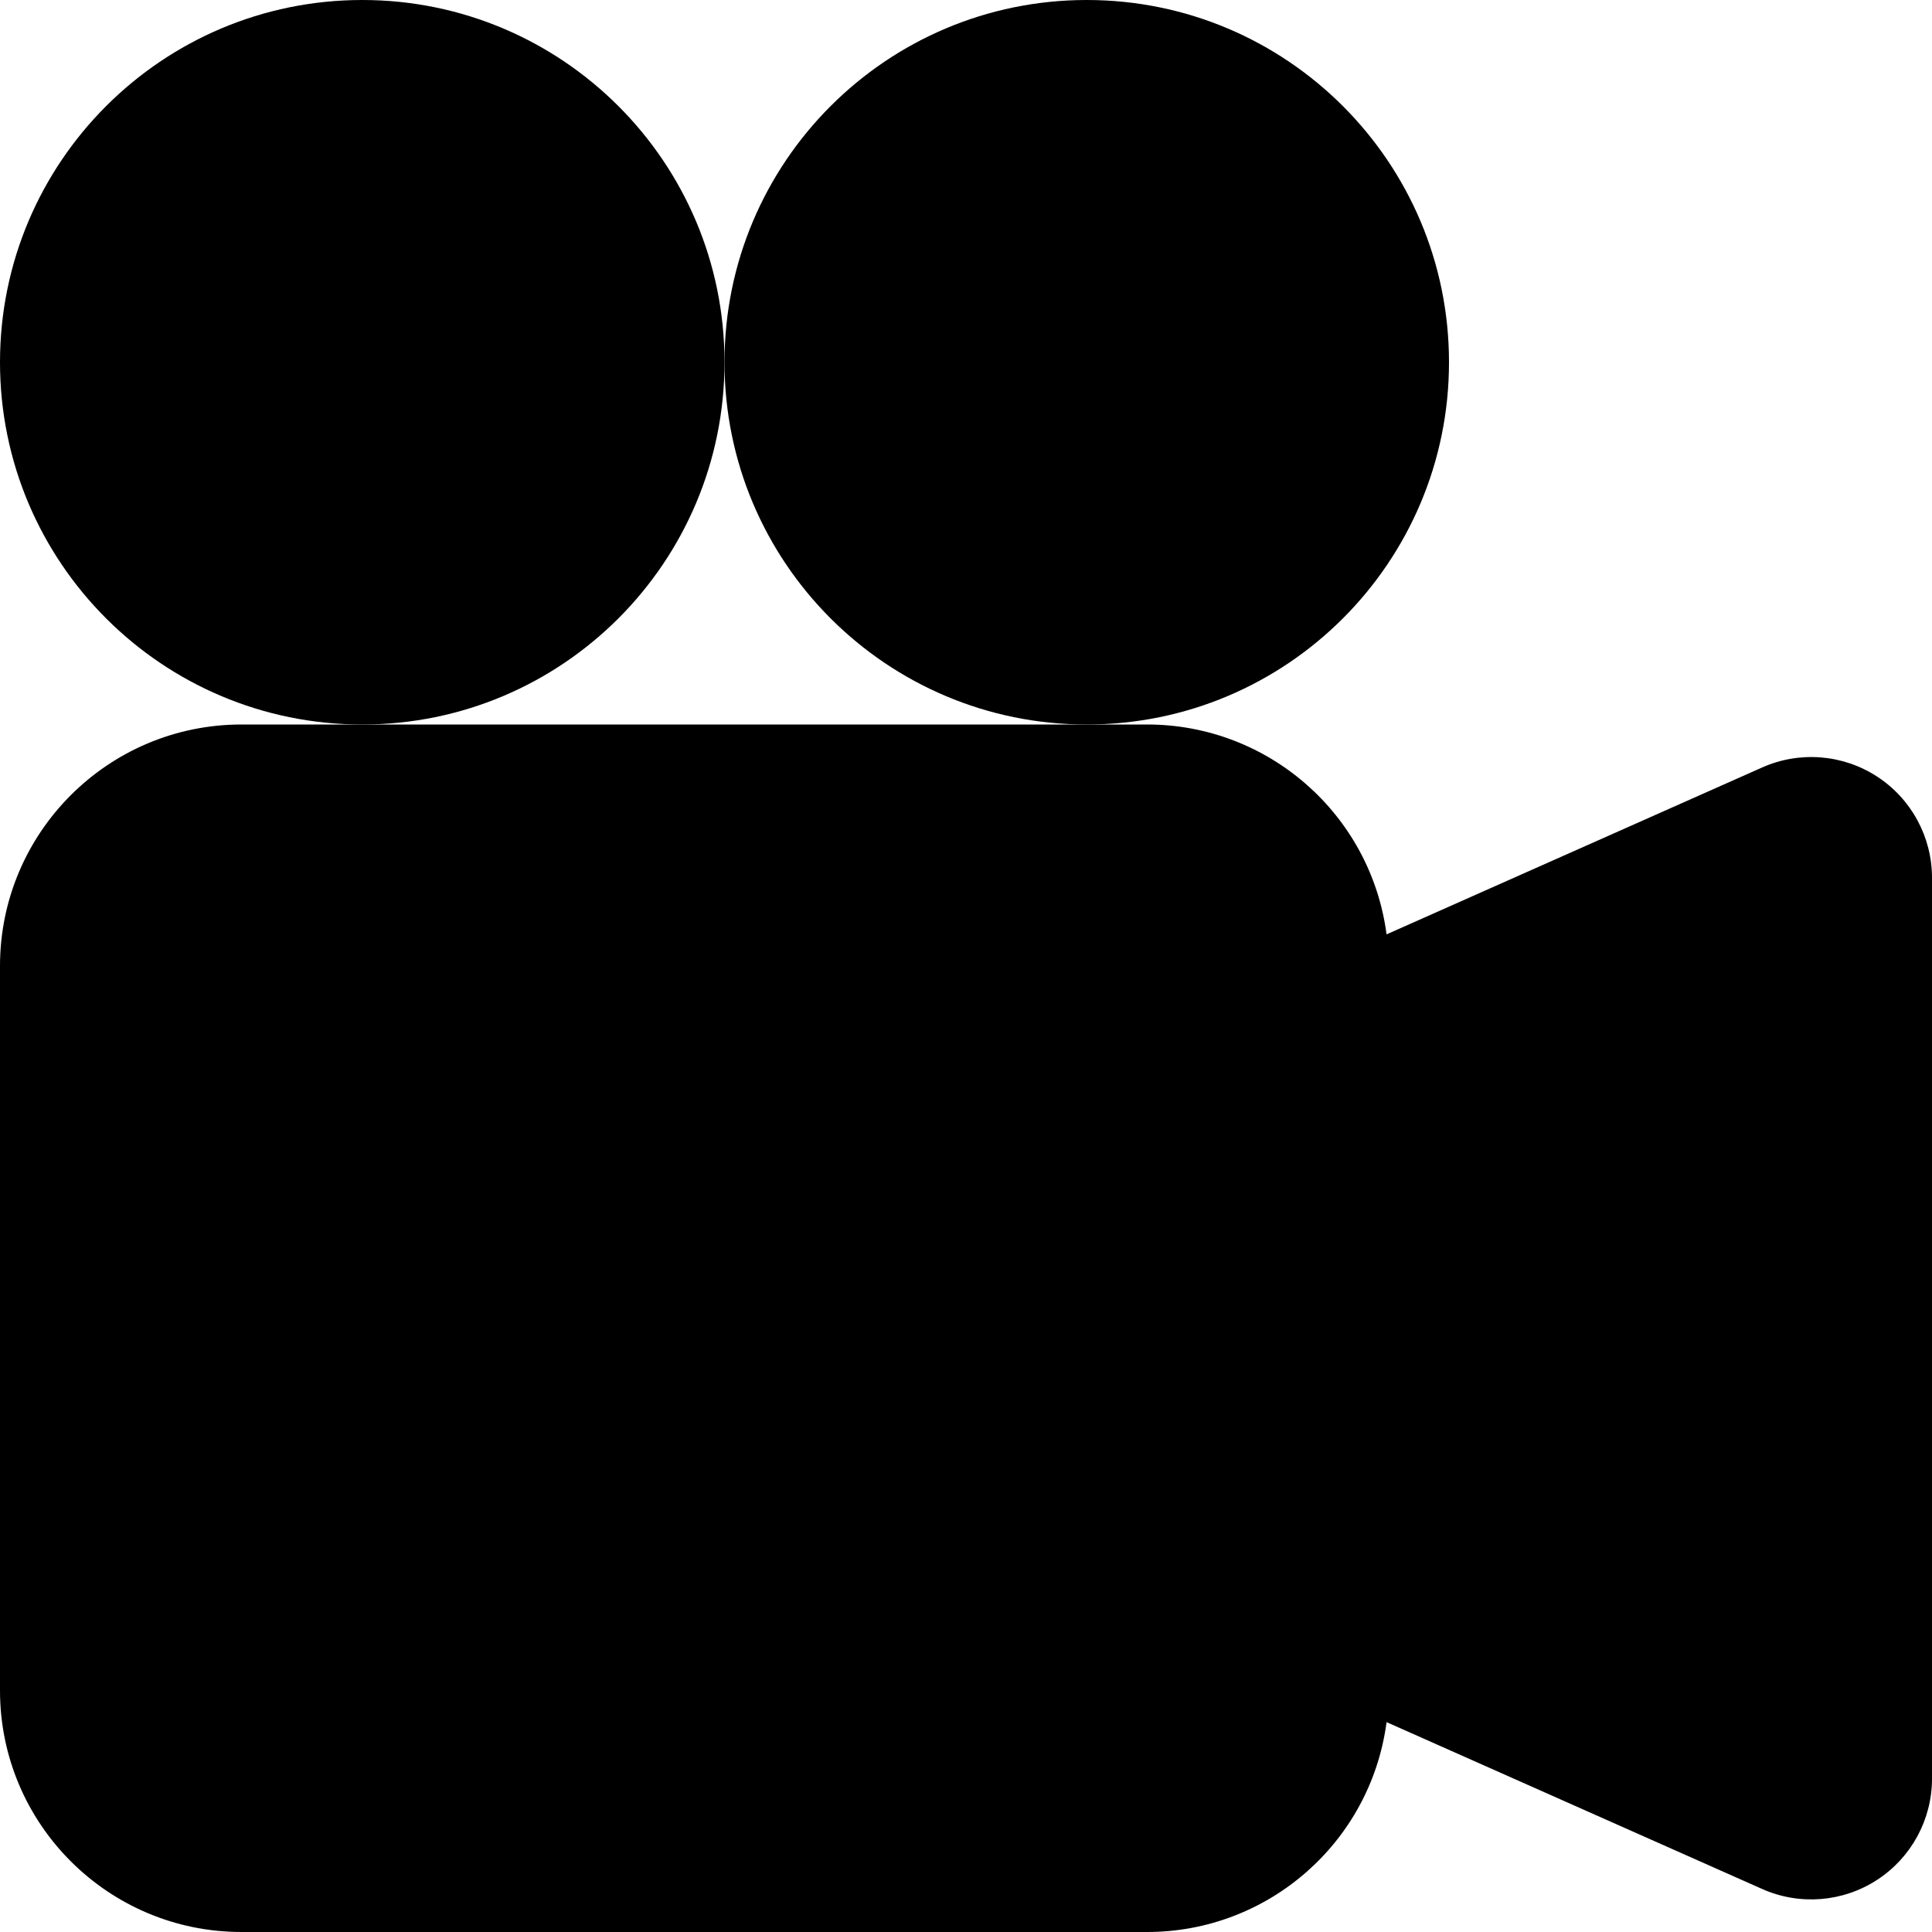
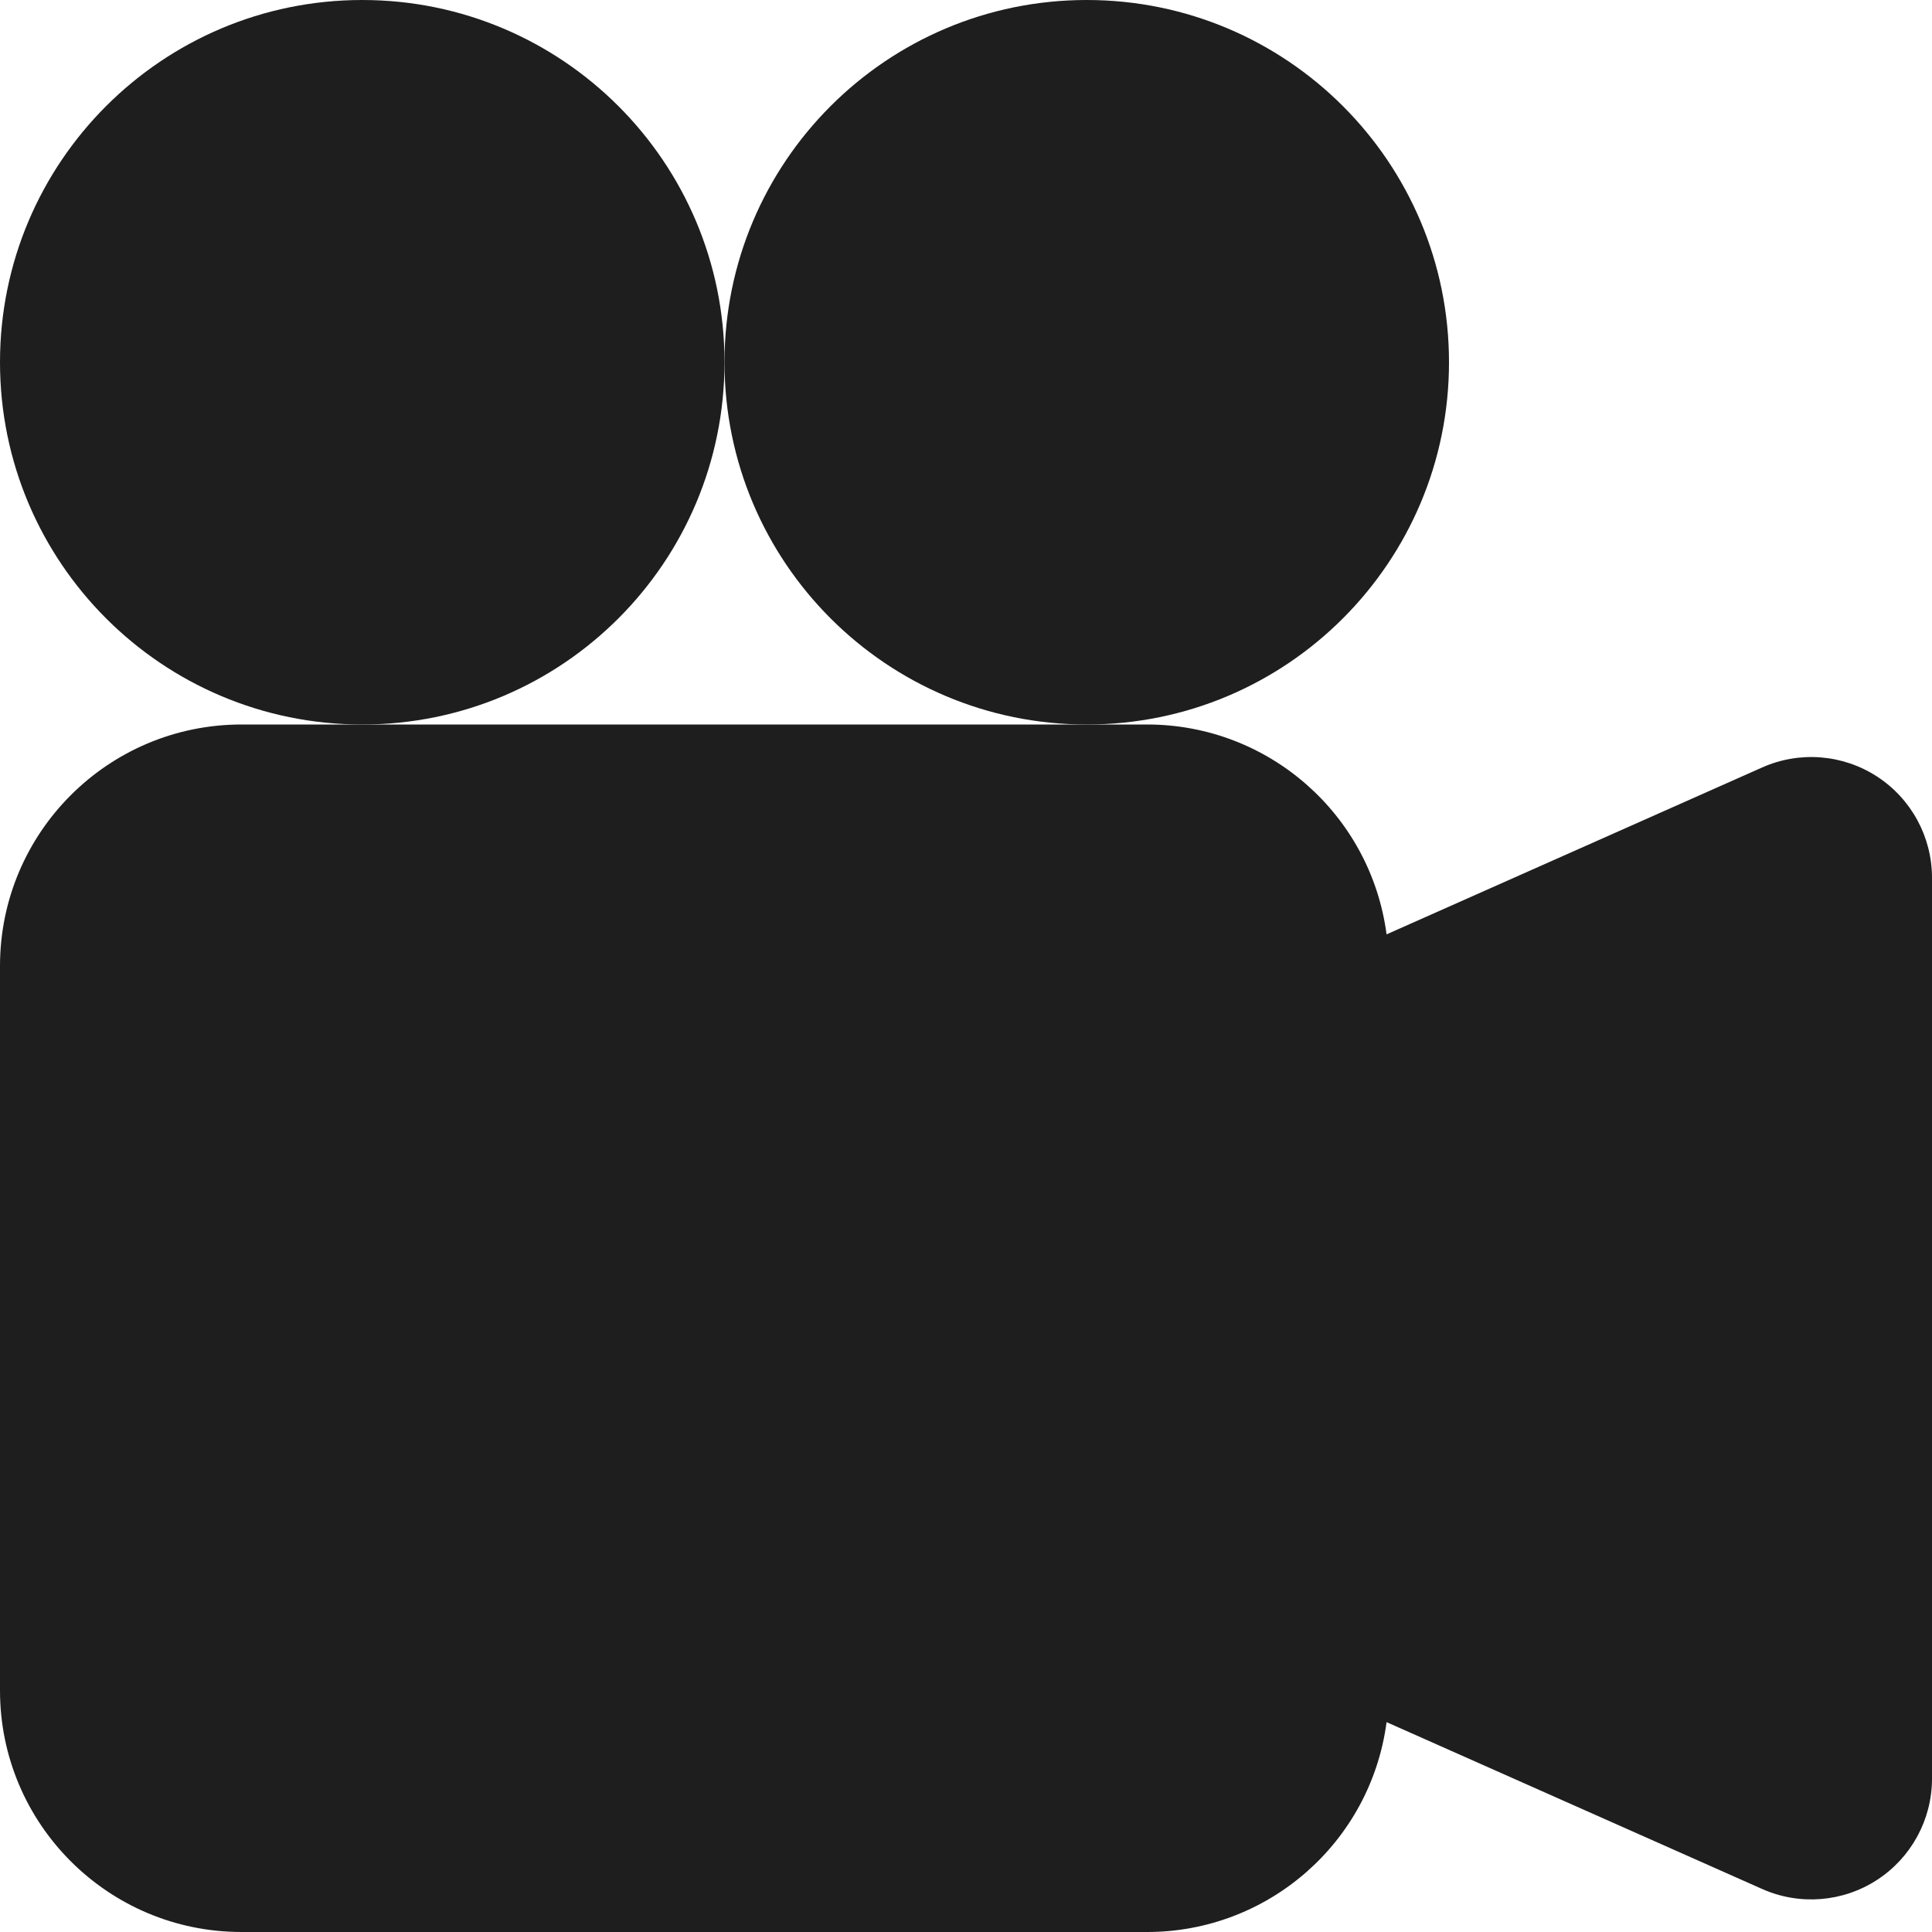
- <svg xmlns="http://www.w3.org/2000/svg" width="16" height="16" fill="currentColor" class="bi bi-camera-reels-fill" viewBox="0 0 16 16">
+ <svg xmlns="http://www.w3.org/2000/svg" width="16" height="16" fill="#1E1E1E" class="bi bi-camera-reels-fill" viewBox="0 0 16 16">
  <path d="M6 3a3 3 0 1 1-6 0 3 3 0 0 1 6 0" />
  <path d="M9 6a3 3 0 1 1 0-6 3 3 0 0 1 0 6" />
  <path d="M9 6h.5a2 2 0 0 1 1.983 1.738l3.11-1.382A1 1 0 0 1 16 7.269v7.462a1 1 0 0 1-1.406.913l-3.111-1.382A2 2 0 0 1 9.5 16H2a2 2 0 0 1-2-2V8a2 2 0 0 1 2-2z" />
</svg>
